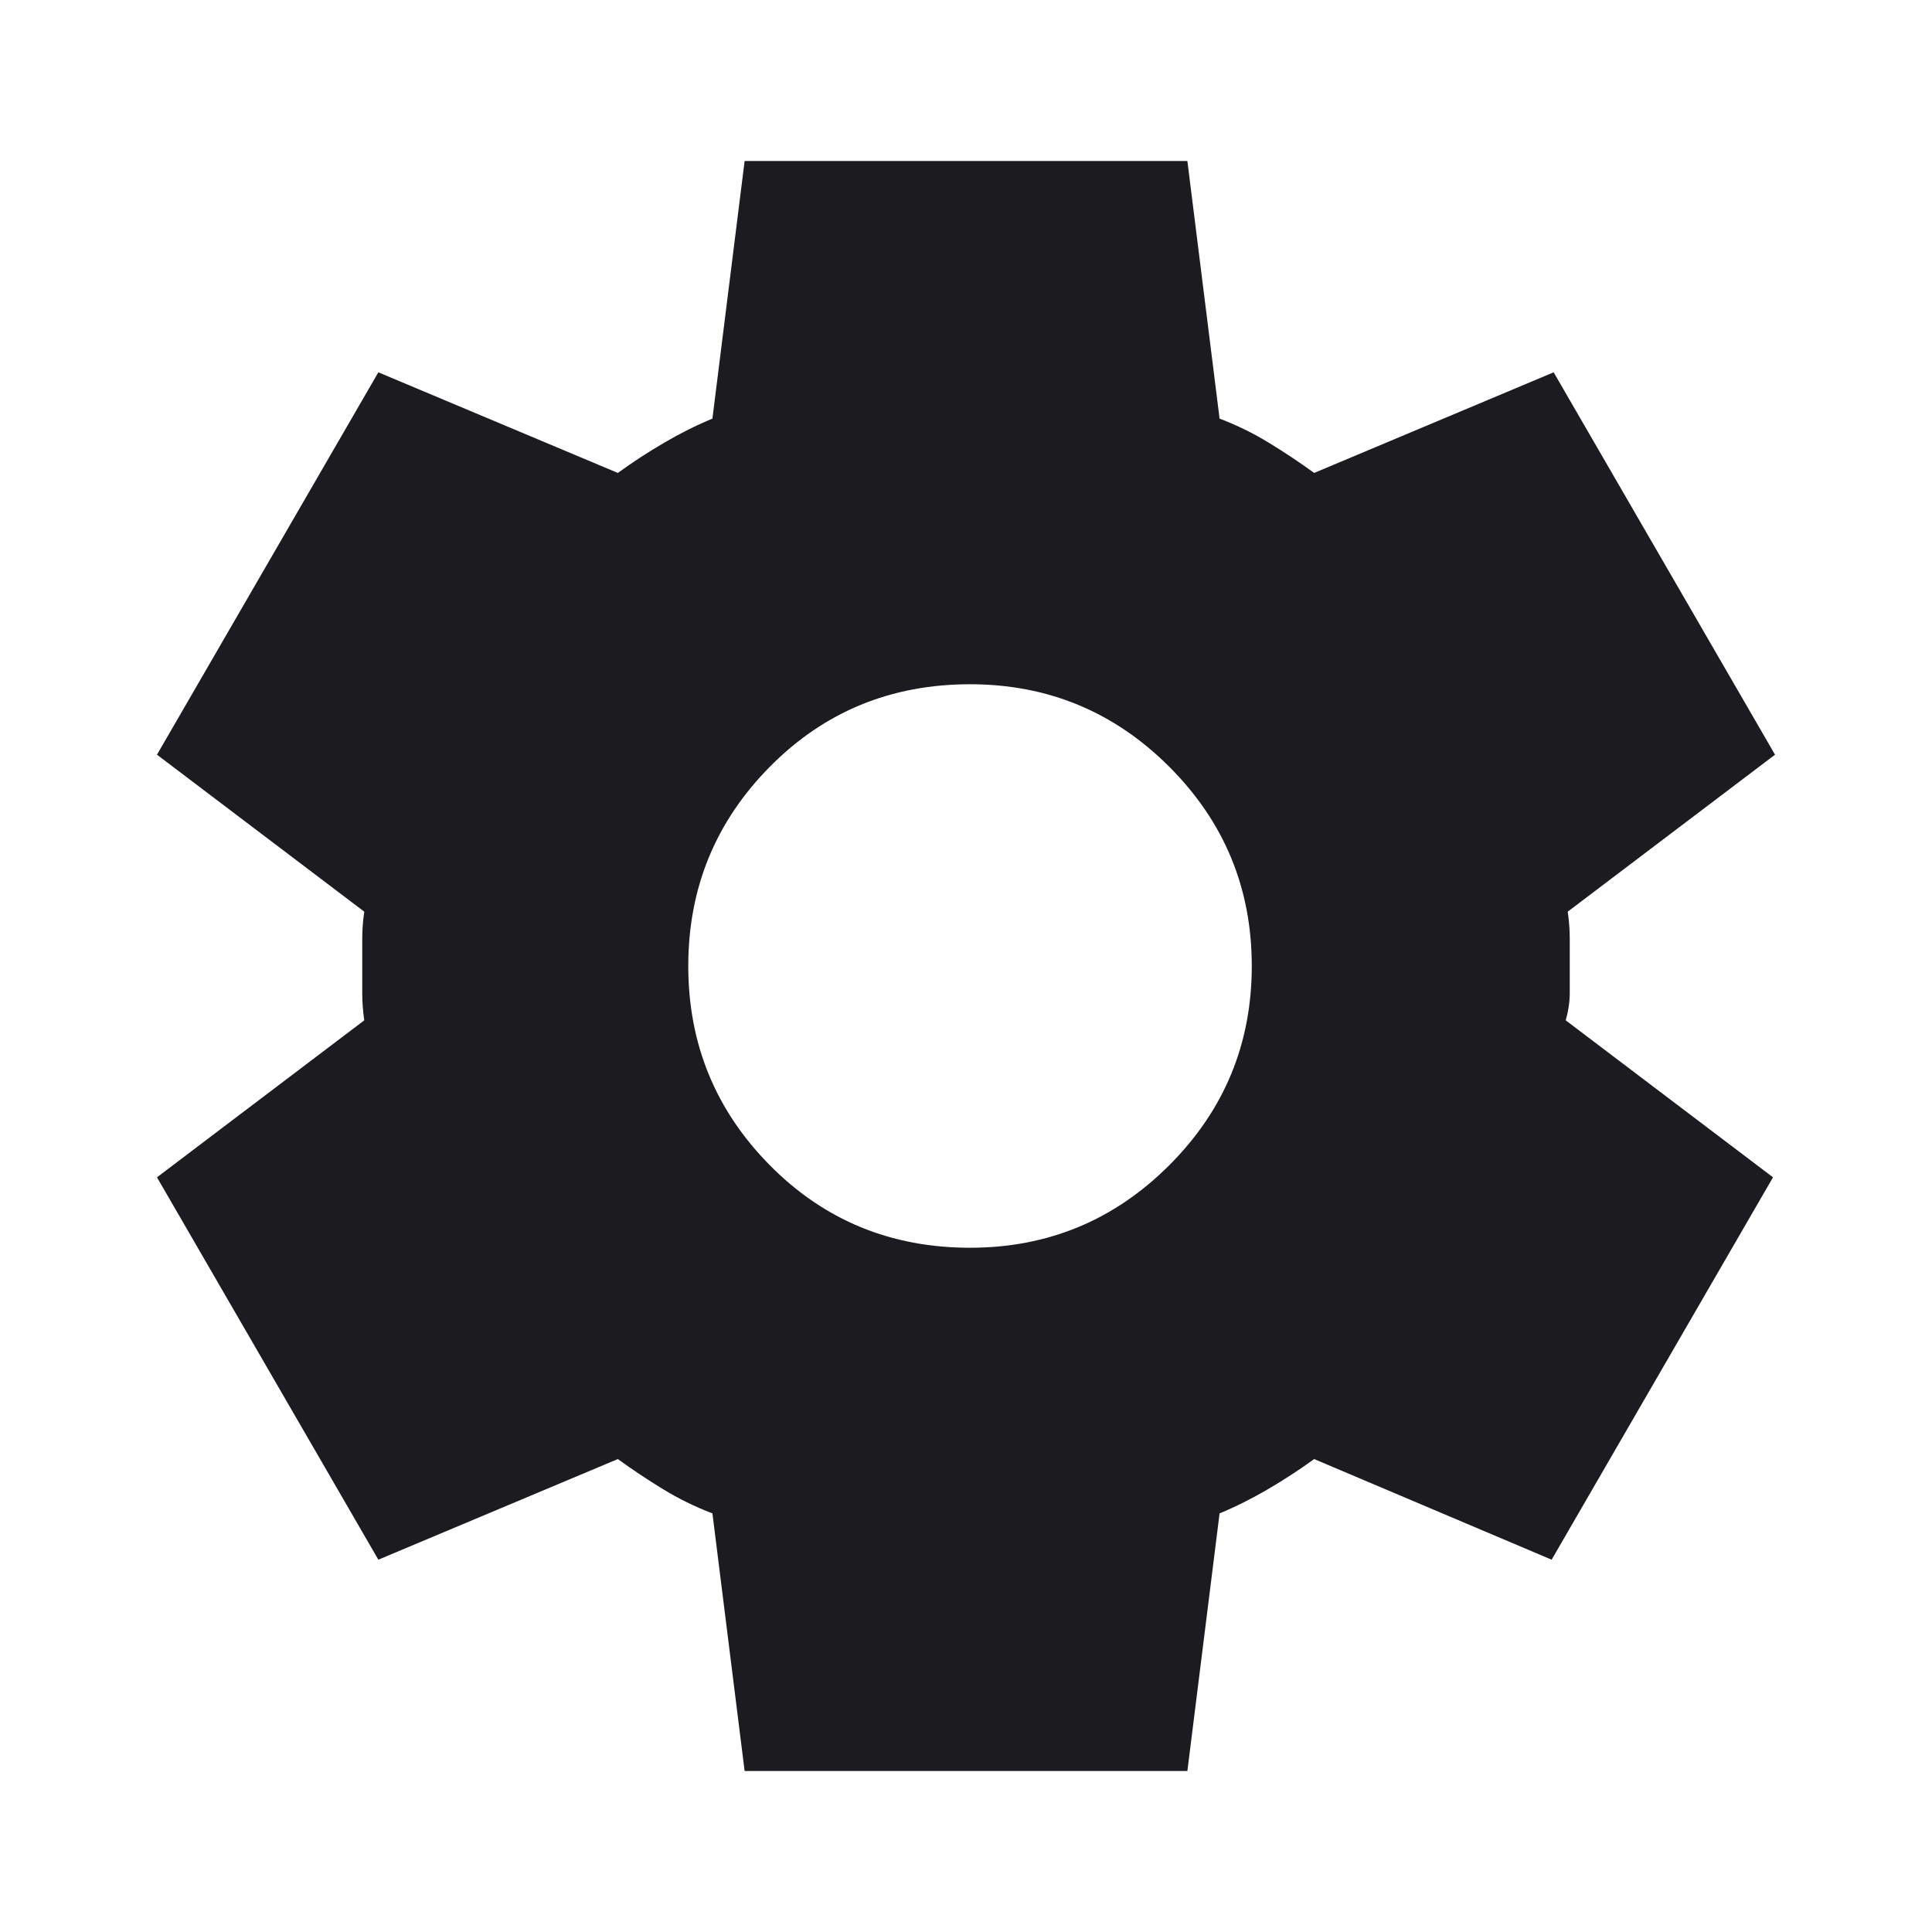
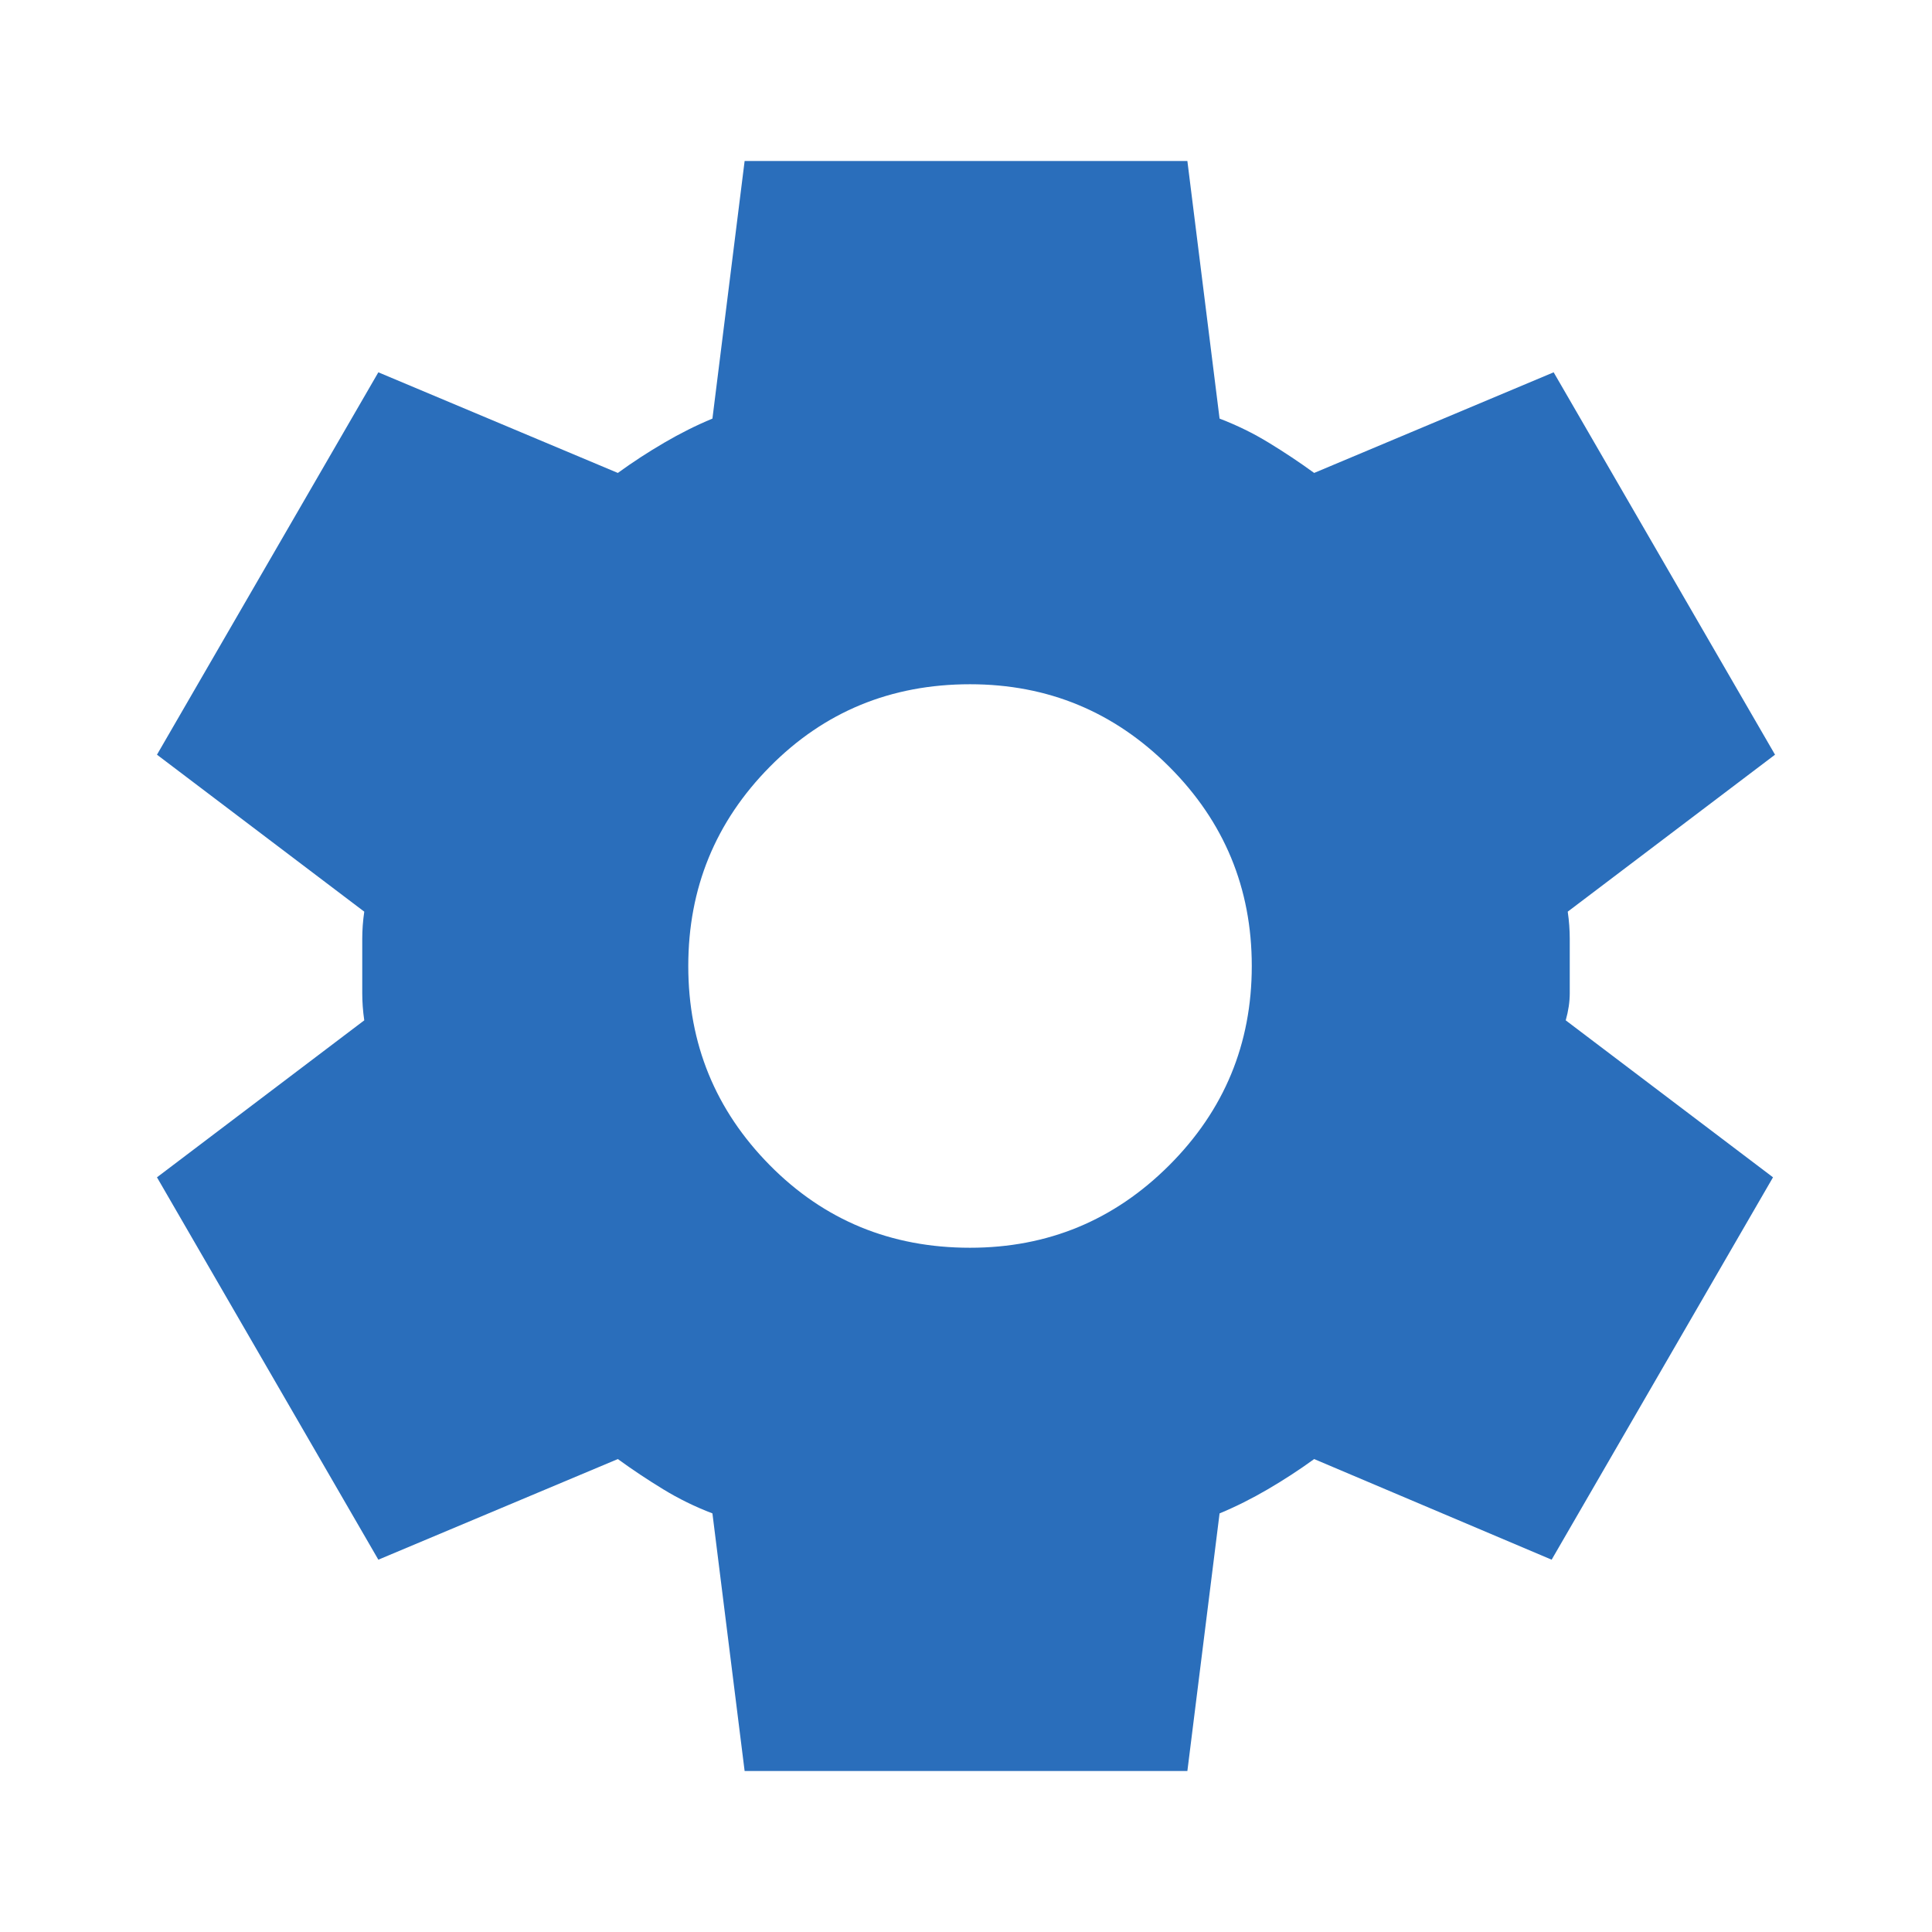
<svg xmlns="http://www.w3.org/2000/svg" width="24" height="24" viewBox="0 0 24 24" fill="none">
  <g id="Fill=On">
    <mask id="mask0_9_1753" style="mask-type:alpha" maskUnits="userSpaceOnUse" x="0" y="0" width="24" height="24">
      <rect id="Bounding box" width="24" height="24" fill="#D9D9D9" />
    </mask>
    <g mask="url(#mask0_9_1753)">
-       <path id="settings" d="M9.25 22L8.85 18.8C8.633 18.717 8.429 18.617 8.238 18.5C8.046 18.383 7.858 18.258 7.675 18.125L4.7 19.375L1.95 14.625L4.525 12.675C4.508 12.558 4.5 12.446 4.5 12.338V11.662C4.5 11.554 4.508 11.442 4.525 11.325L1.95 9.375L4.7 4.625L7.675 5.875C7.858 5.742 8.05 5.617 8.25 5.5C8.45 5.383 8.65 5.283 8.85 5.2L9.25 2H14.75L15.15 5.2C15.367 5.283 15.571 5.383 15.762 5.5C15.954 5.617 16.142 5.742 16.325 5.875L19.3 4.625L22.05 9.375L19.475 11.325C19.492 11.442 19.5 11.554 19.5 11.662V12.338C19.5 12.446 19.483 12.558 19.45 12.675L22.025 14.625L19.275 19.375L16.325 18.125C16.142 18.258 15.95 18.383 15.75 18.5C15.55 18.617 15.35 18.717 15.15 18.8L14.75 22H9.25ZM12.05 15.5C13.017 15.5 13.842 15.158 14.525 14.475C15.208 13.792 15.55 12.967 15.55 12C15.55 11.033 15.208 10.208 14.525 9.525C13.842 8.842 13.017 8.5 12.05 8.5C11.067 8.5 10.238 8.842 9.563 9.525C8.888 10.208 8.55 11.033 8.55 12C8.55 12.967 8.888 13.792 9.563 14.475C10.238 15.158 11.067 15.5 12.05 15.5Z" fill="#1C1B1F" />
+       <path id="settings" d="M9.25 22L8.85 18.8C8.633 18.717 8.429 18.617 8.238 18.5C8.046 18.383 7.858 18.258 7.675 18.125L4.7 19.375L1.95 14.625L4.525 12.675C4.508 12.558 4.5 12.446 4.5 12.338V11.662C4.5 11.554 4.508 11.442 4.525 11.325L1.95 9.375L4.7 4.625L7.675 5.875C7.858 5.742 8.05 5.617 8.25 5.5C8.45 5.383 8.65 5.283 8.85 5.2L9.25 2H14.75L15.15 5.2C15.367 5.283 15.571 5.383 15.762 5.5C15.954 5.617 16.142 5.742 16.325 5.875L19.3 4.625L22.05 9.375L19.475 11.325C19.492 11.442 19.5 11.554 19.5 11.662V12.338C19.5 12.446 19.483 12.558 19.45 12.675L22.025 14.625L19.275 19.375L16.325 18.125C16.142 18.258 15.95 18.383 15.75 18.5C15.55 18.617 15.35 18.717 15.15 18.8L14.75 22H9.25ZM12.05 15.5C13.017 15.5 13.842 15.158 14.525 14.475C15.208 13.792 15.55 12.967 15.55 12C15.55 11.033 15.208 10.208 14.525 9.525C13.842 8.842 13.017 8.5 12.05 8.5C11.067 8.5 10.238 8.842 9.563 9.525C8.888 10.208 8.55 11.033 8.55 12C8.55 12.967 8.888 13.792 9.563 14.475C10.238 15.158 11.067 15.5 12.05 15.5Z" fill="#2A6EBB" />
    </g>
  </g>
</svg>
